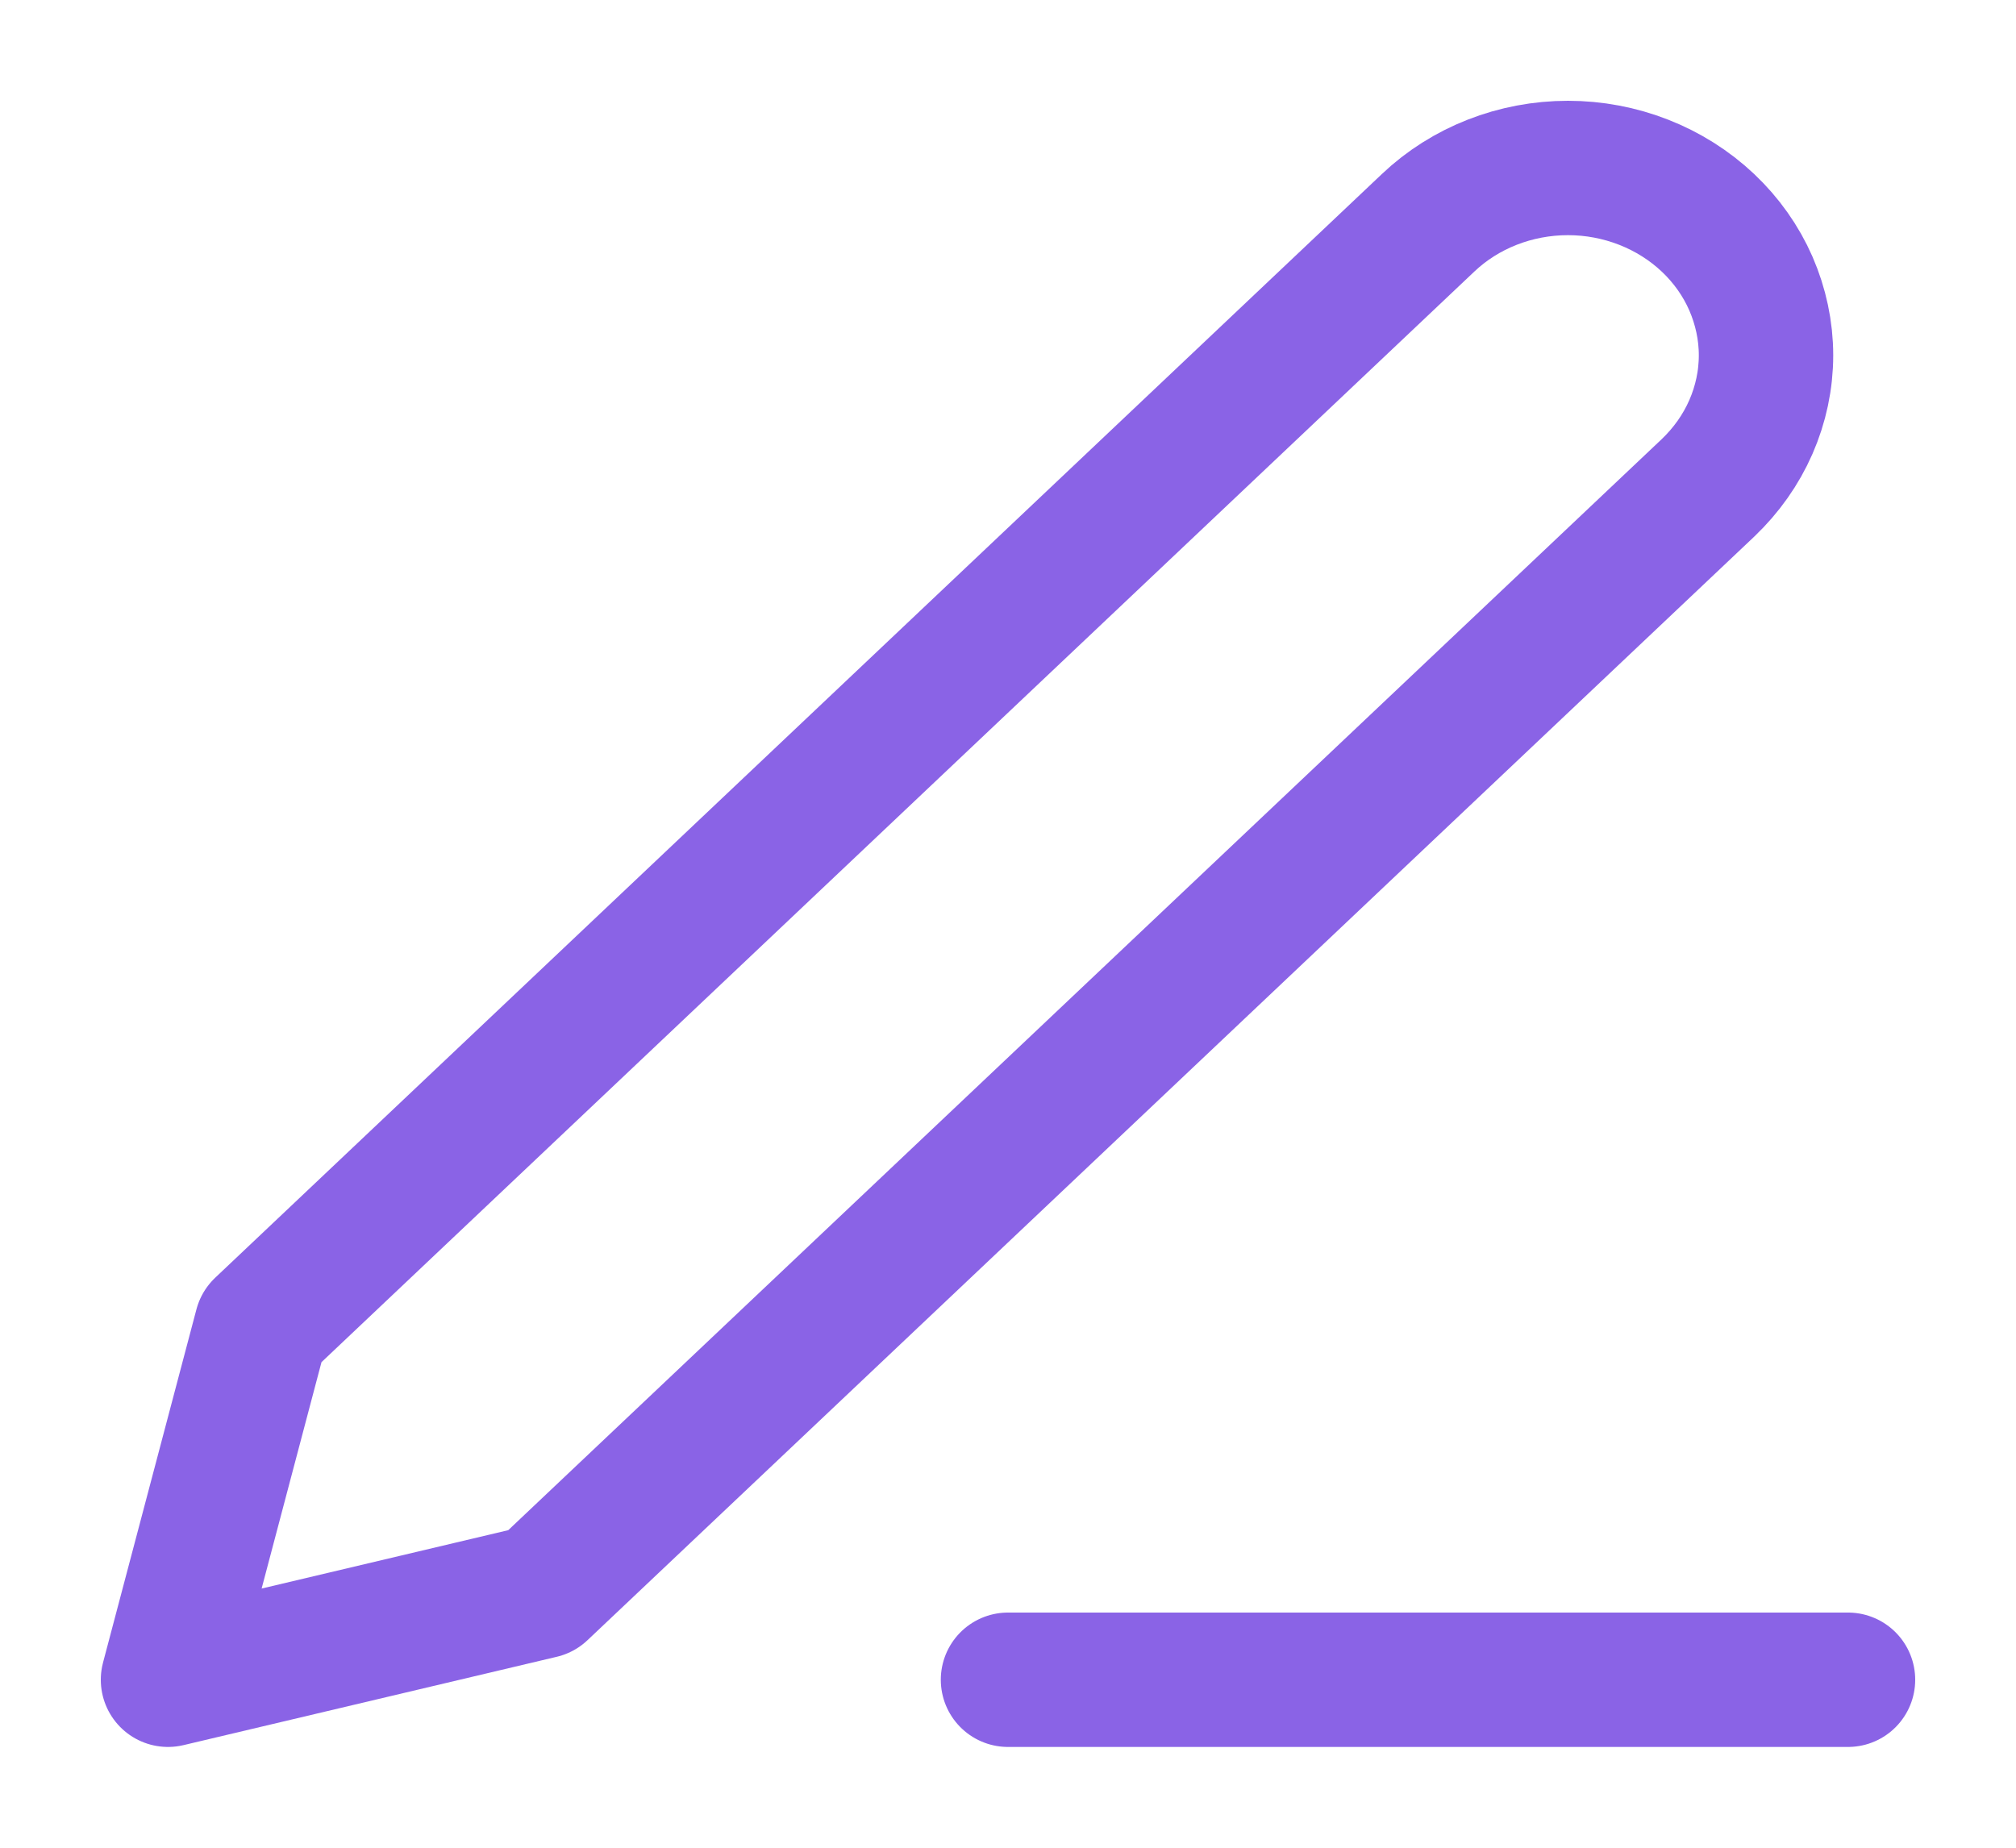
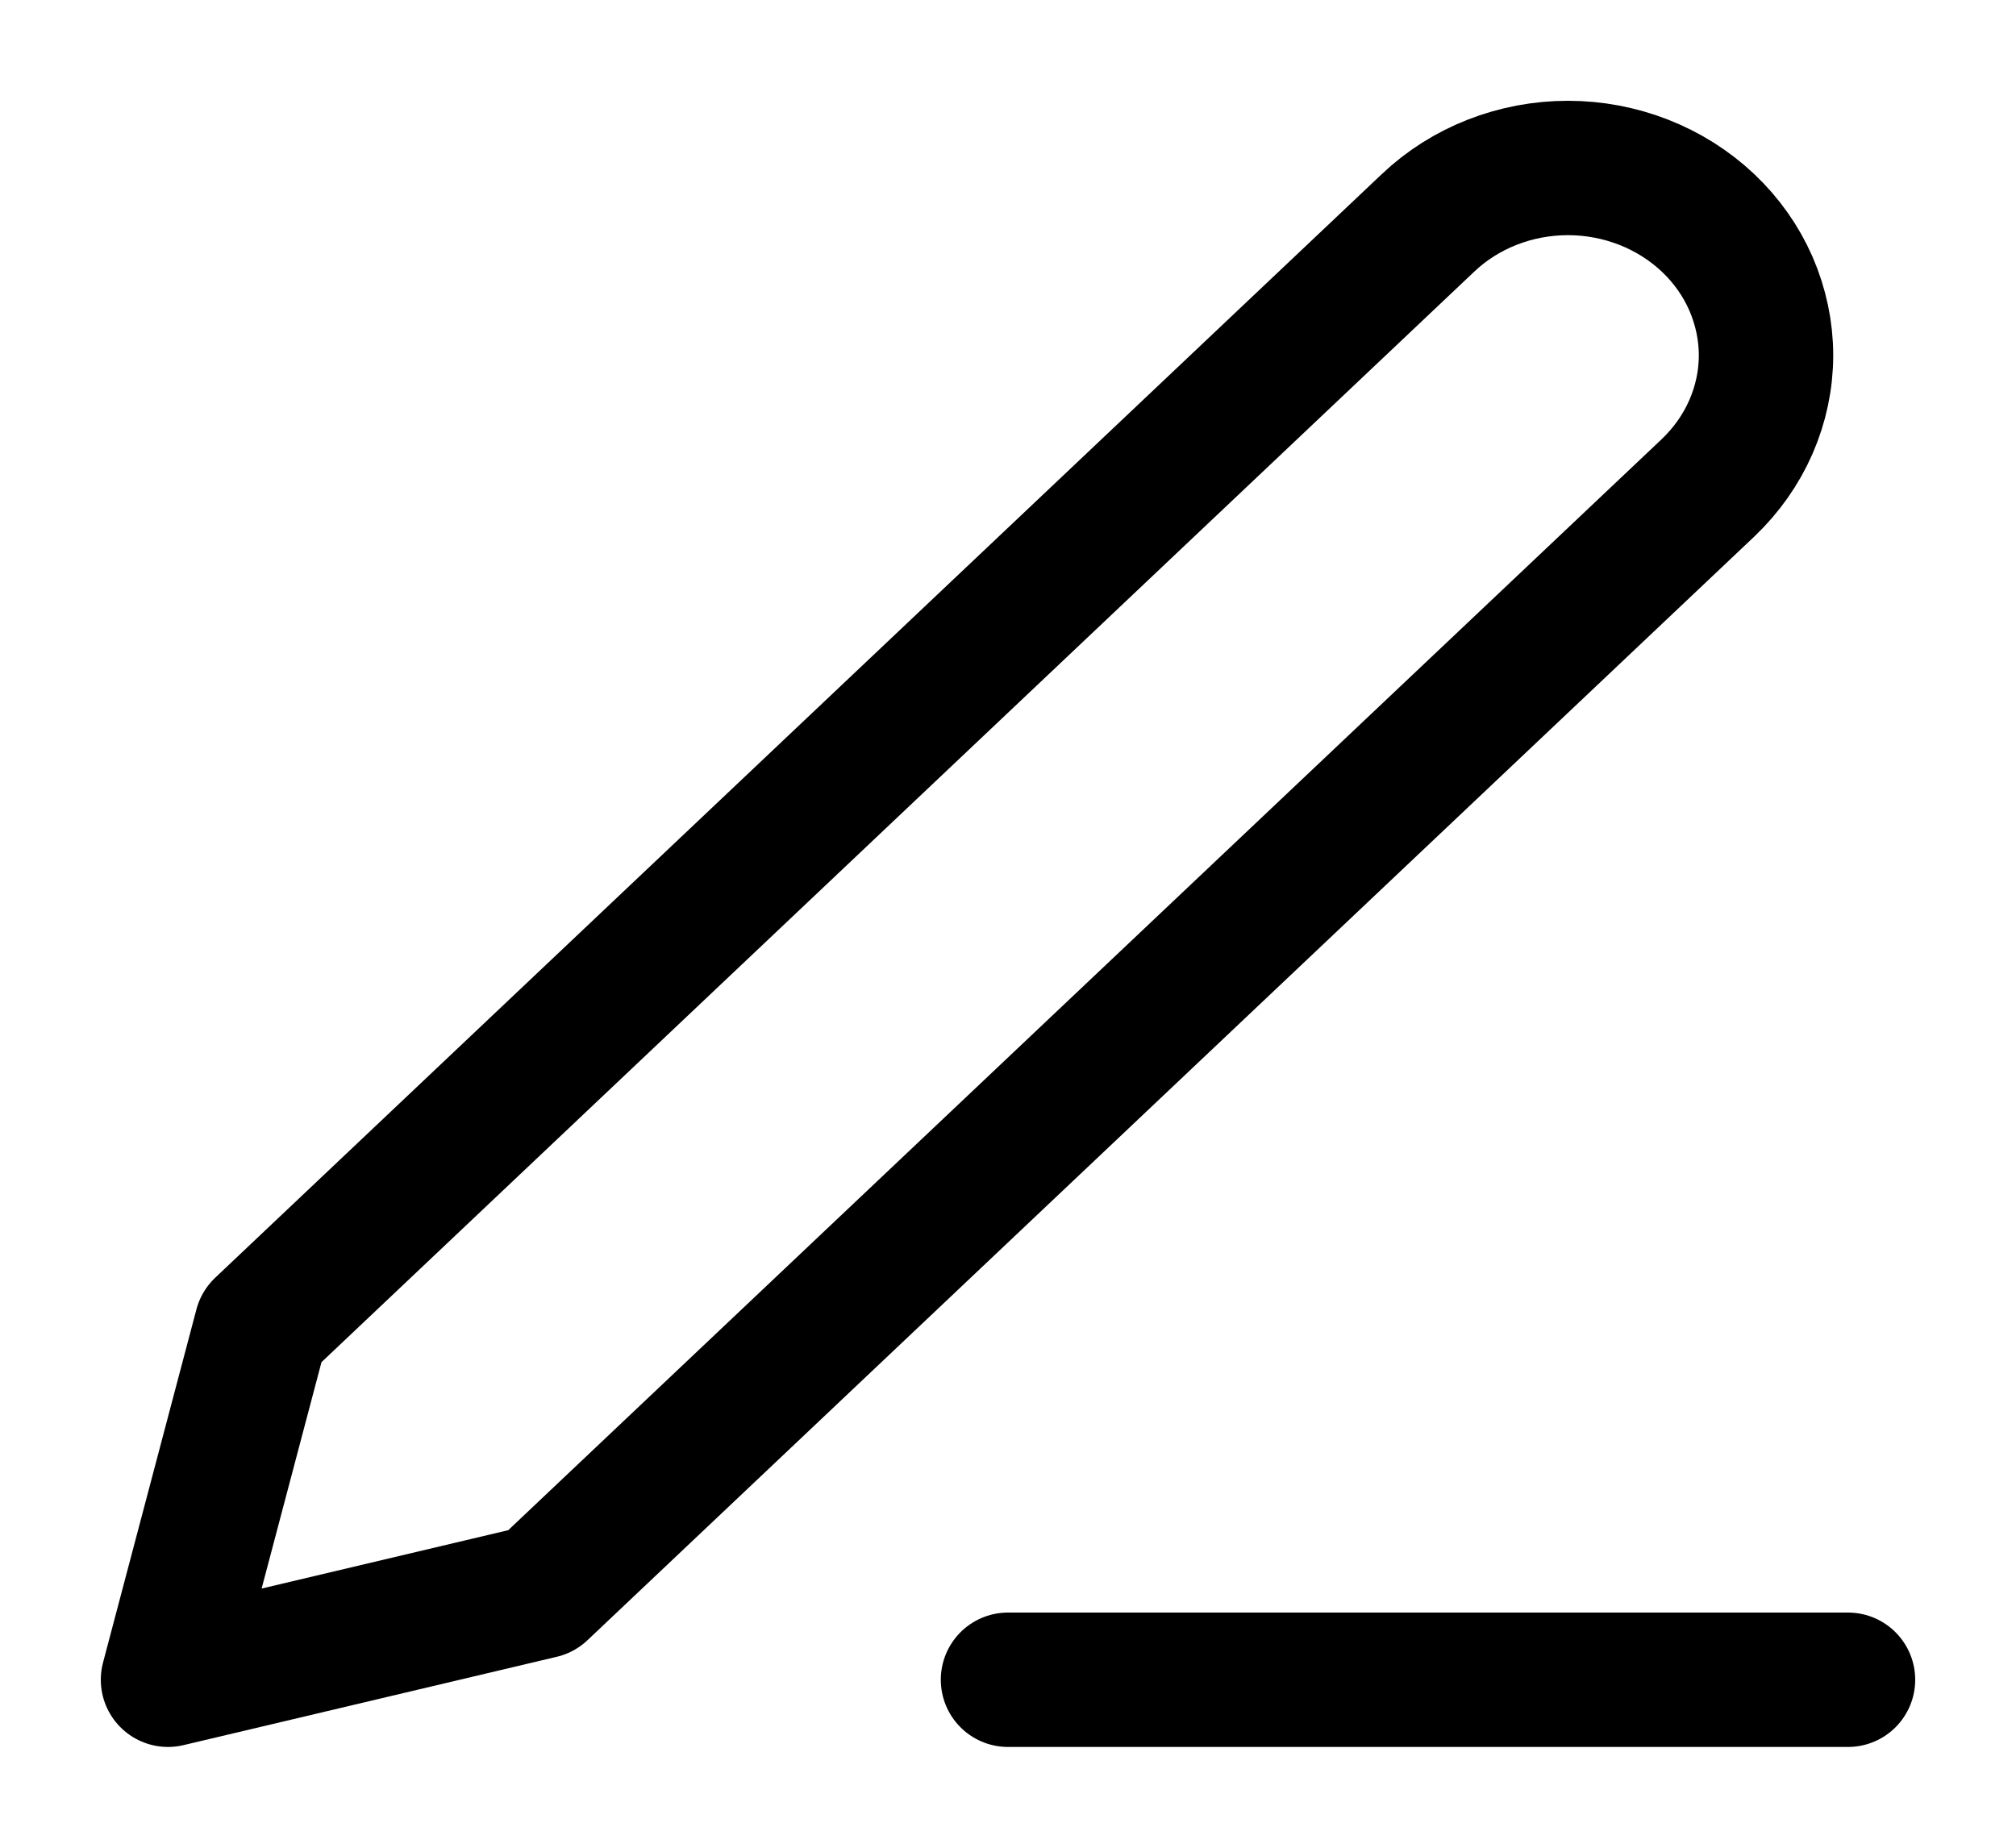
<svg xmlns="http://www.w3.org/2000/svg" width="12" height="11" viewBox="0 0 12 11" fill="none">
-   <path d="M6 10H11M8.5 1.327C8.721 1.117 9.021 1 9.333 1C9.488 1 9.641 1.029 9.784 1.085C9.927 1.141 10.057 1.223 10.167 1.327C10.276 1.43 10.363 1.553 10.422 1.688C10.481 1.824 10.512 1.969 10.512 2.115C10.512 2.262 10.481 2.407 10.422 2.542C10.363 2.677 10.276 2.8 10.167 2.904L3.222 9.474L1 10L1.556 7.897L8.5 1.327Z" stroke="#8A63E6" stroke-width="0.8" stroke-linecap="round" stroke-linejoin="round" />
+   <path d="M6 10H11M8.5 1.327C8.721 1.117 9.021 1 9.333 1C9.488 1 9.641 1.029 9.784 1.085C9.927 1.141 10.057 1.223 10.167 1.327C10.276 1.43 10.363 1.553 10.422 1.688C10.481 1.824 10.512 1.969 10.512 2.115C10.512 2.262 10.481 2.407 10.422 2.542C10.363 2.677 10.276 2.8 10.167 2.904L3.222 9.474L1 10L1.556 7.897L8.5 1.327Z" stroke="currentColor" stroke-width="0.8" stroke-linecap="round" stroke-linejoin="round" />
</svg>
